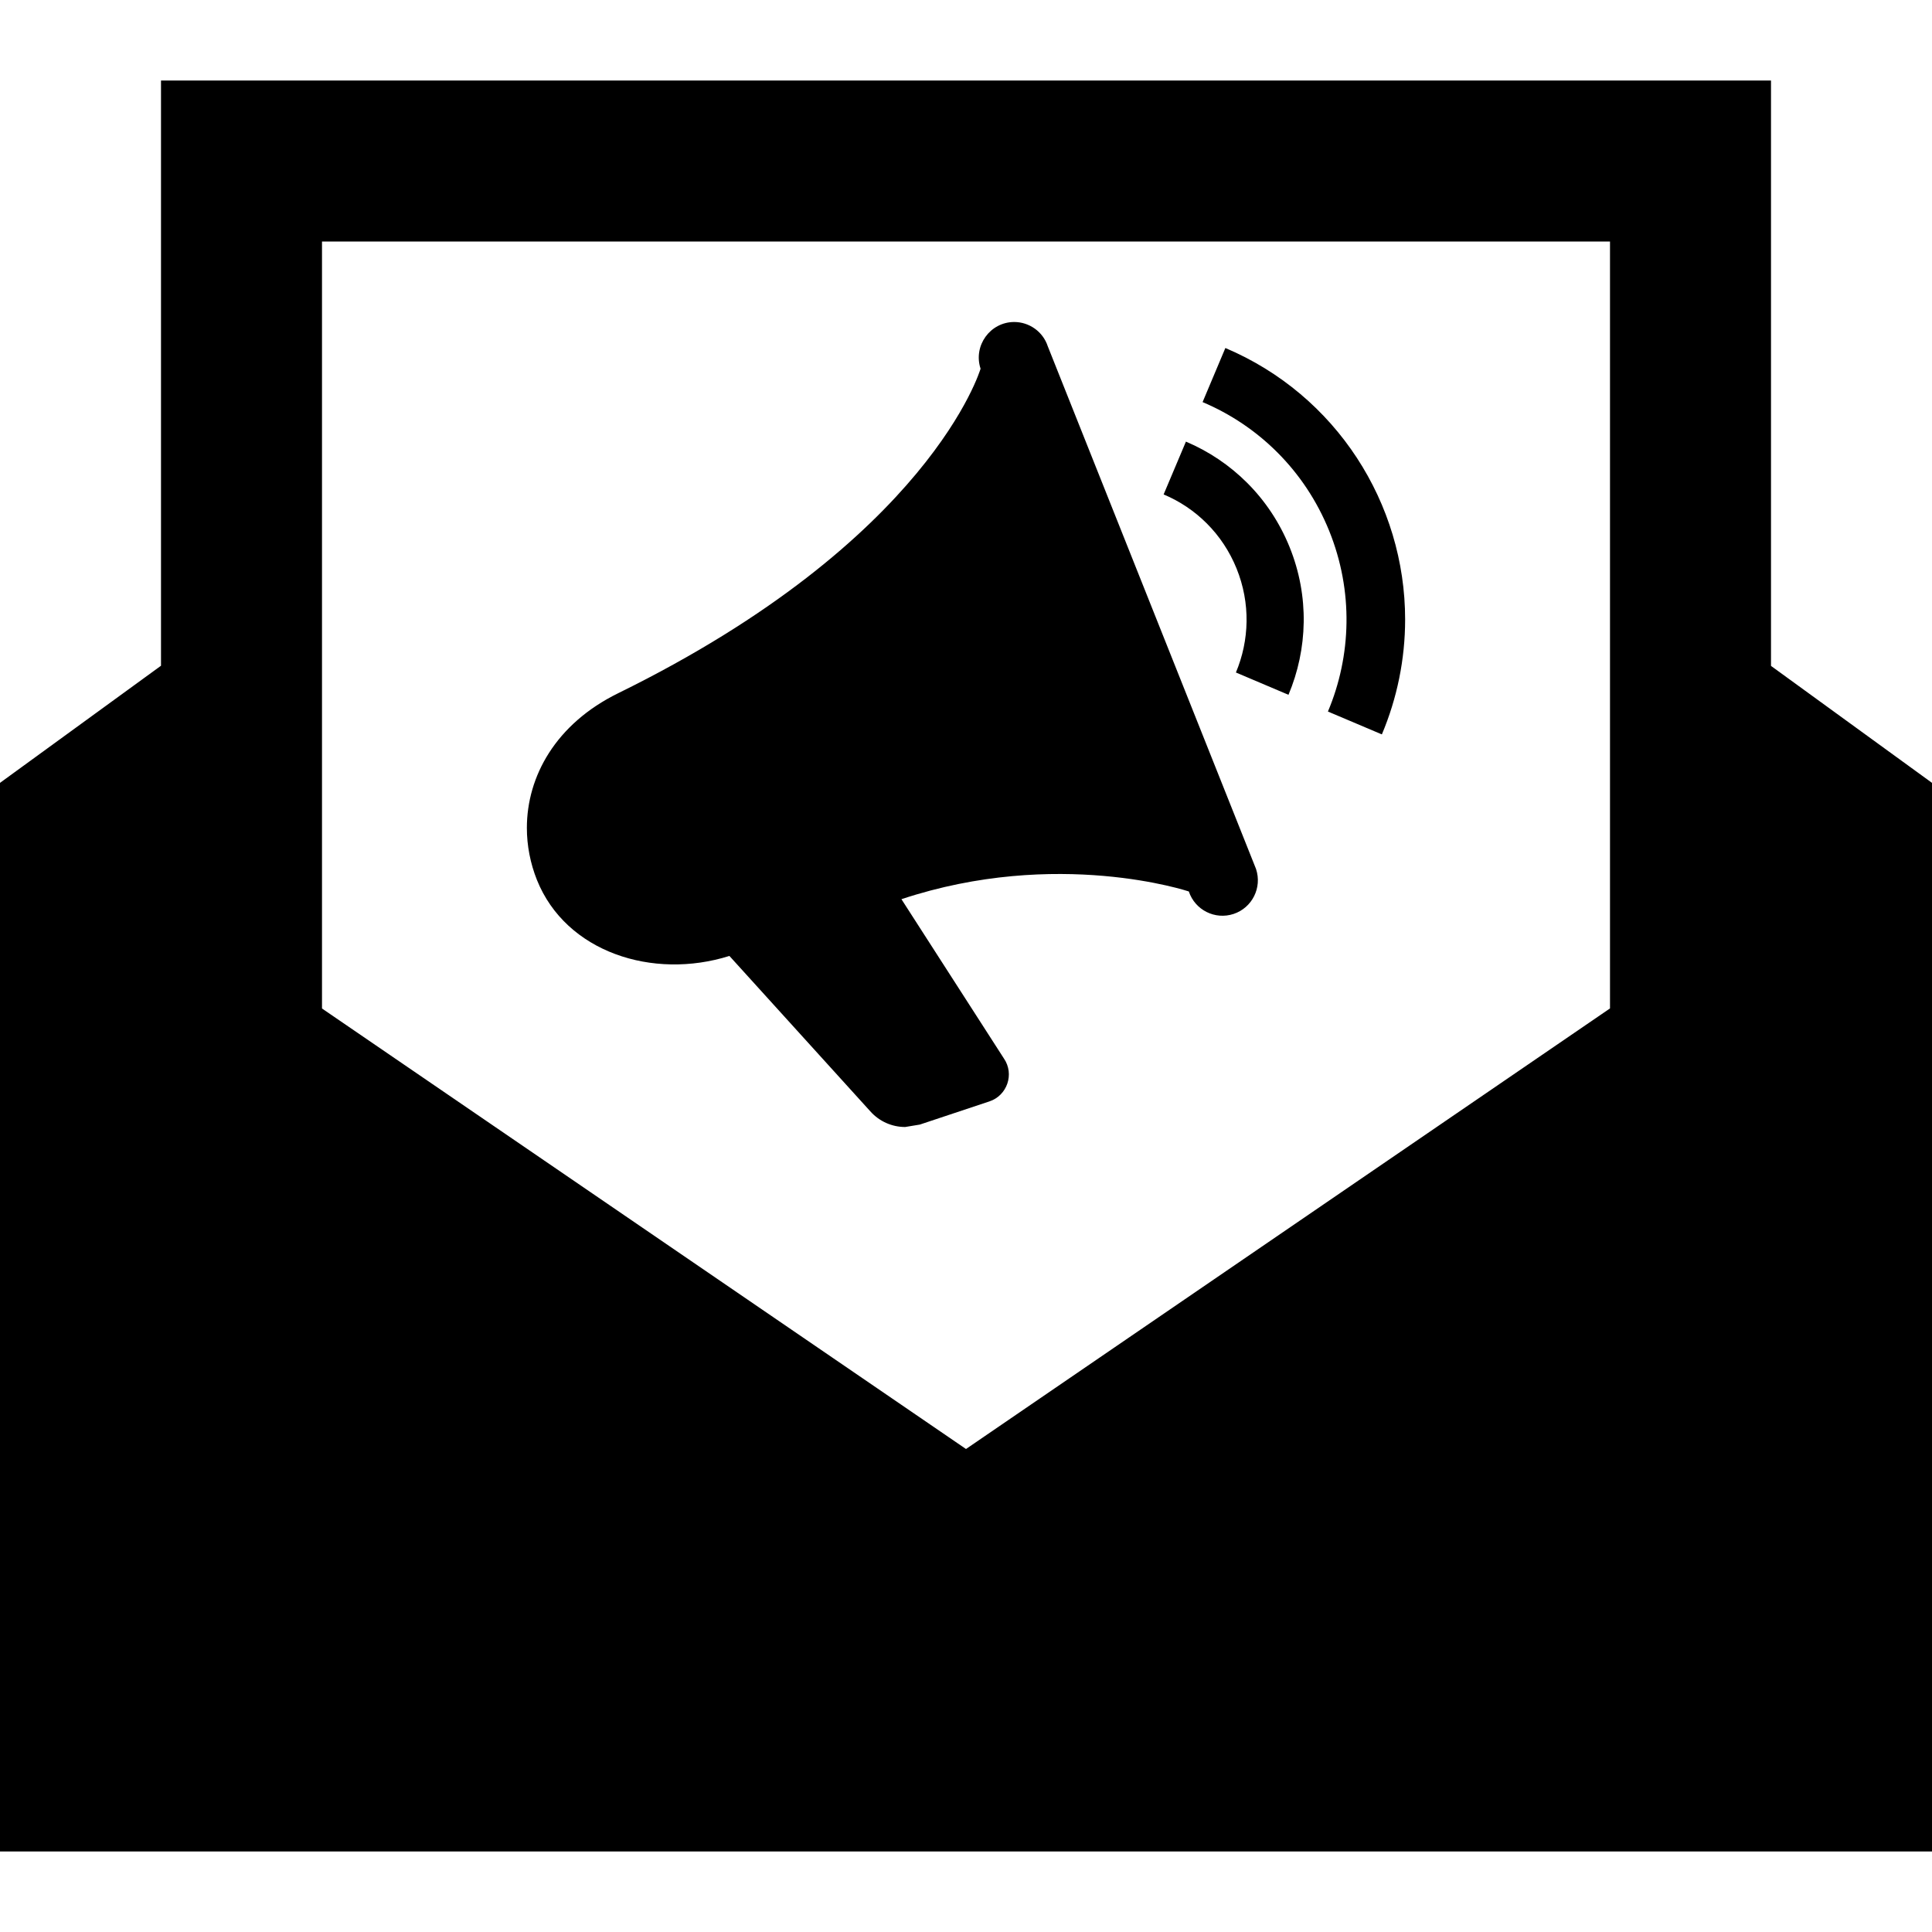
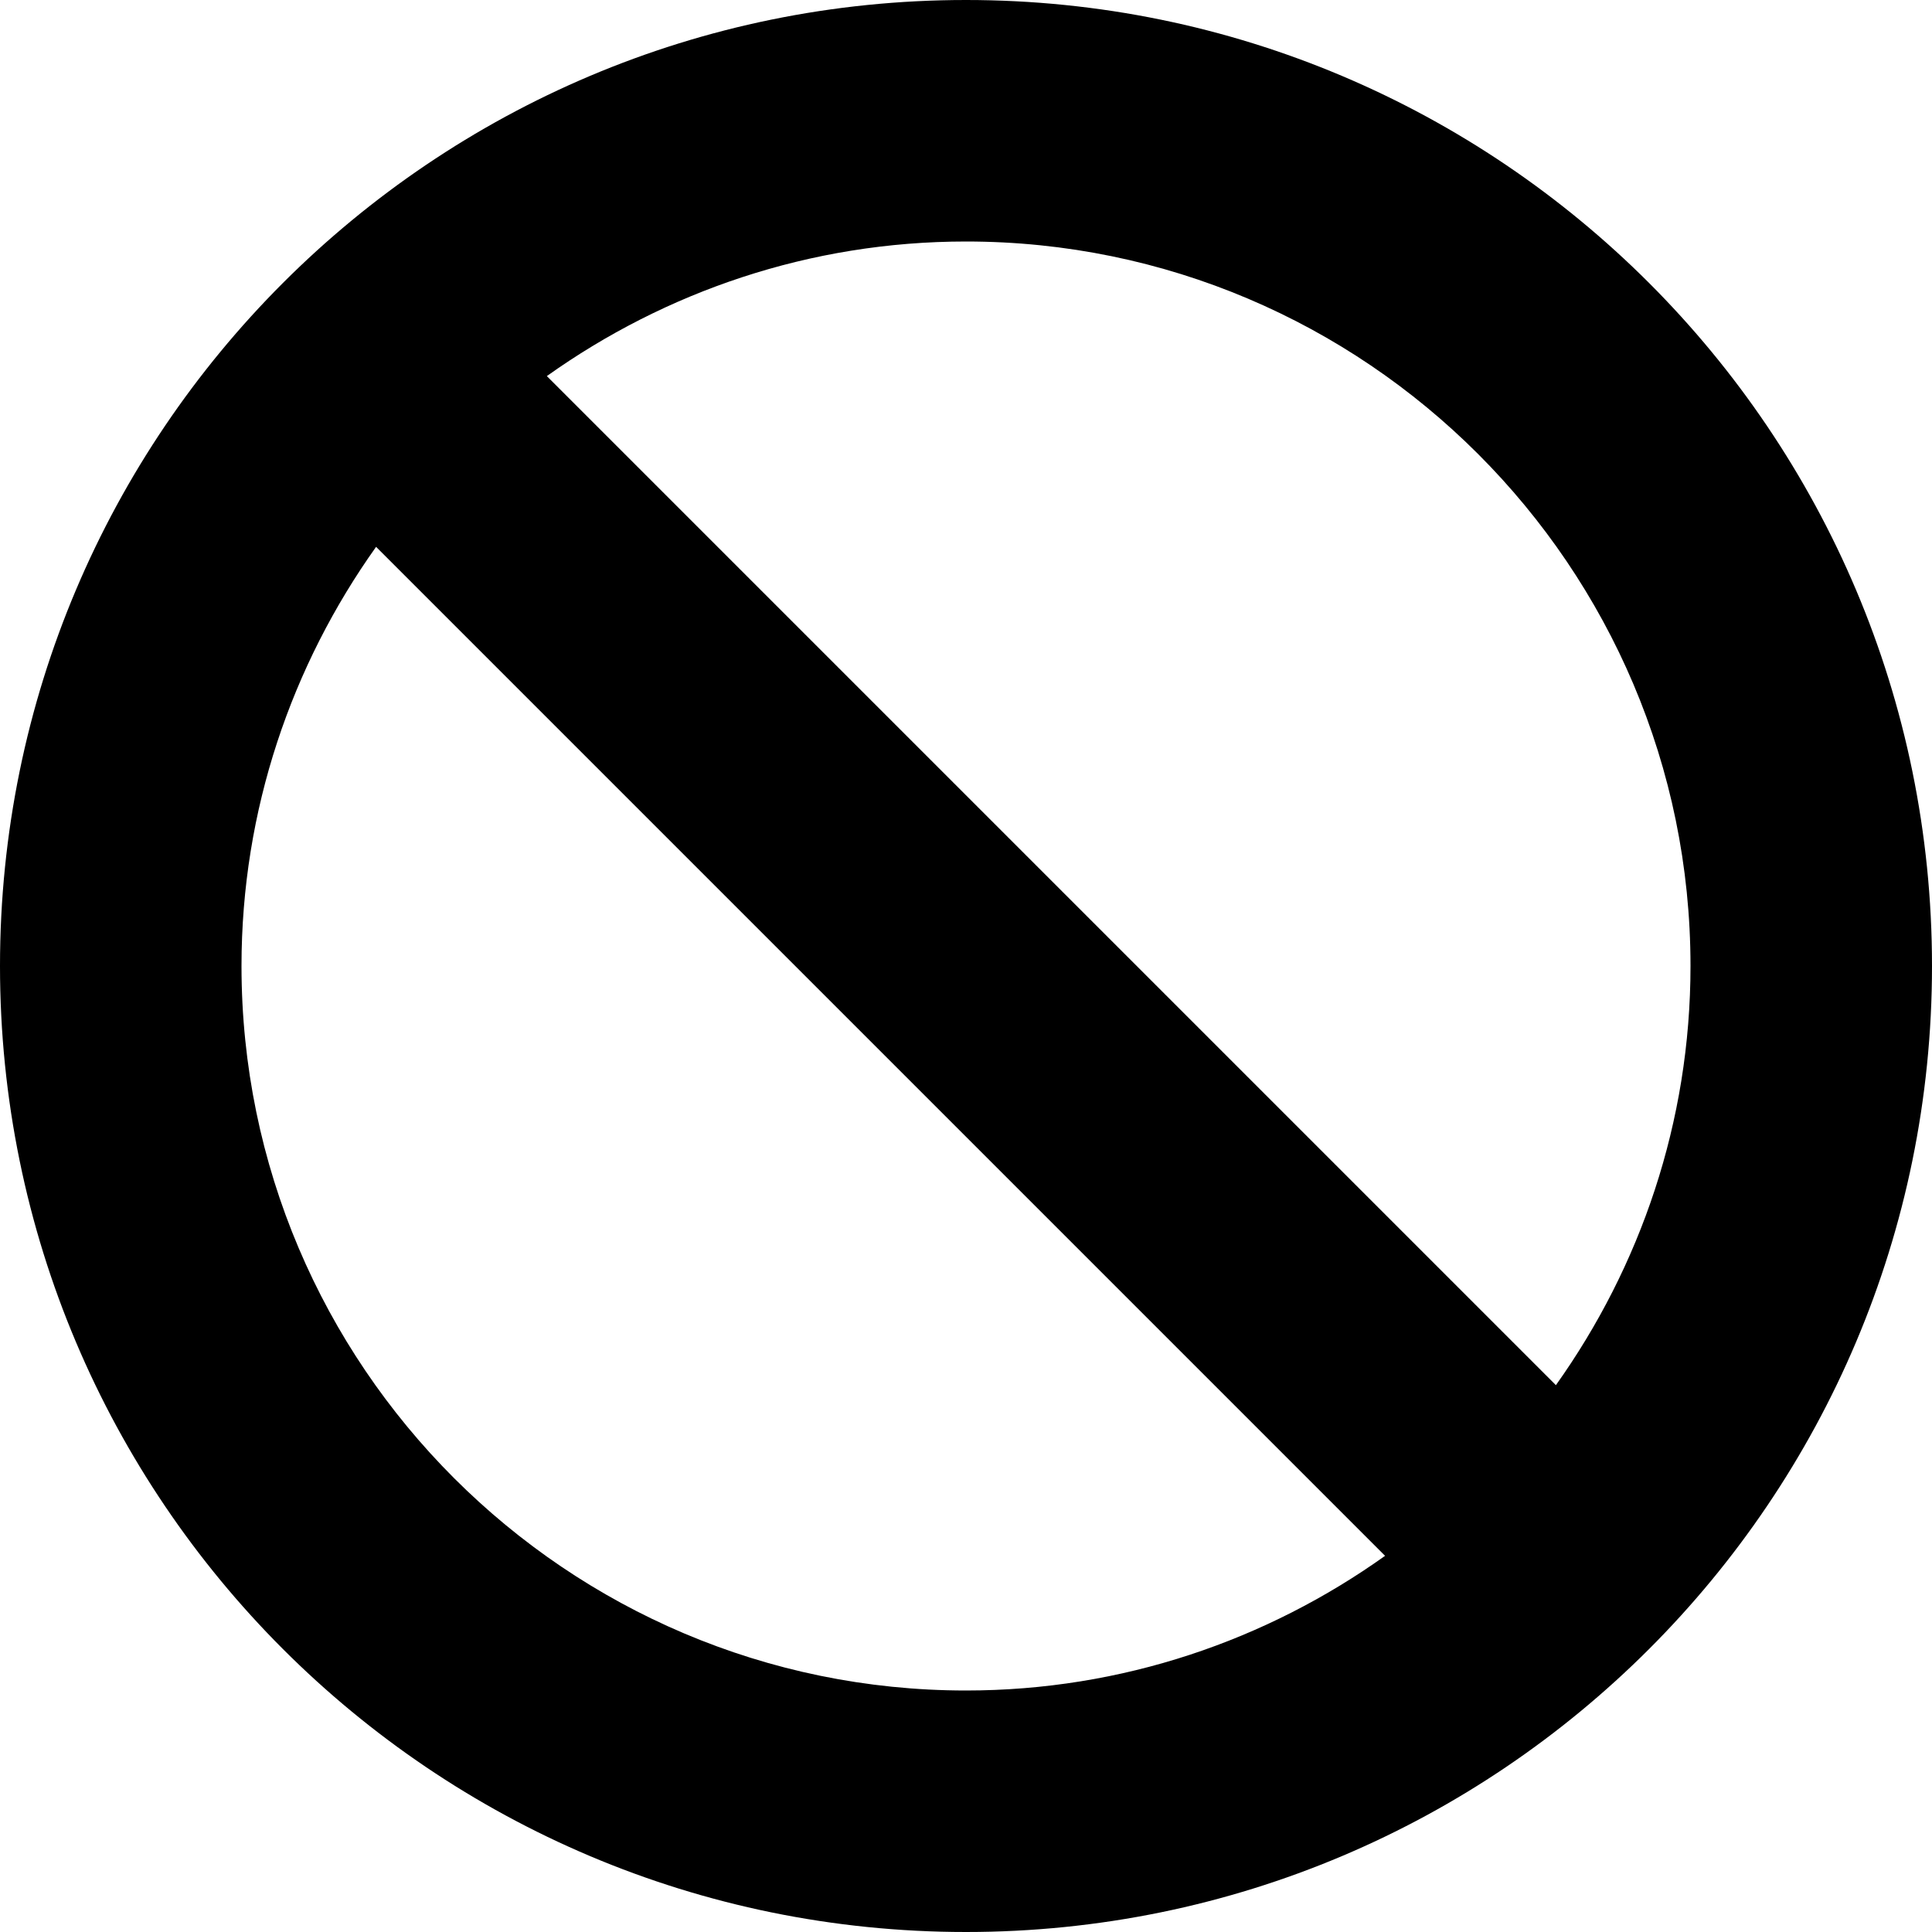
- <svg xmlns="http://www.w3.org/2000/svg" width="24" height="24" fill-rule="evenodd" clip-rule="evenodd">
-   <path d="M24 23h-24v-13.275l2-1.455v-7.27h20v7.272l2 1.453v13.275zm-20-10.472v-9.528h16v9.527l-8 5.473-8-5.472zm8.181-7.948c-.094-.286.12-.58.418-.58.184 0 .356.117.417.302l2.587 6.493c.077.232-.048.481-.278.558-.231.077-.48-.048-.557-.279 0 0-1.633-.547-3.57.096l1.273 1.979c.133.194.04.46-.18.533l-.865.288-.182.03c-.163 0-.321-.069-.433-.195l-1.75-1.93c-.952.3-2.031-.047-2.391-.944-.082-.206-.125-.426-.125-.646 0-.64.358-1.292 1.133-1.673 3.882-1.906 4.503-4.032 4.503-4.032zm2.758.415c.69.291 1.268.848 1.572 1.598.304.751.276 1.555-.015 2.246l.67.284c.189-.448.289-.933.289-1.428 0-1.439-.852-2.787-2.233-3.372l-.283.672zm-.484 1.147c.398.167.731.488.906.92.175.432.159.894-.008 1.292l.653.277c.238-.566.262-1.223.013-1.837-.249-.614-.722-1.069-1.287-1.308l-.277.656z" />
+ <svg xmlns="http://www.w3.org/2000/svg" width="24" height="24" viewBox="0 0 24 24">
+   <path d="M12 0c-6.627 0-12 5.373-12 12s5.373 12 12 12 12-5.373 12-12-5.373-12-12-12zm9 12c0 1.94-.624 3.735-1.672 5.207l-12.535-12.535c1.472-1.048 3.267-1.672 5.207-1.672 4.962 0 9 4.038 9 9zm-18 0c0-1.94.624-3.735 1.672-5.207l12.534 12.534c-1.471 1.049-3.266 1.673-5.206 1.673-4.962 0-9-4.038-9-9z" />
</svg>
